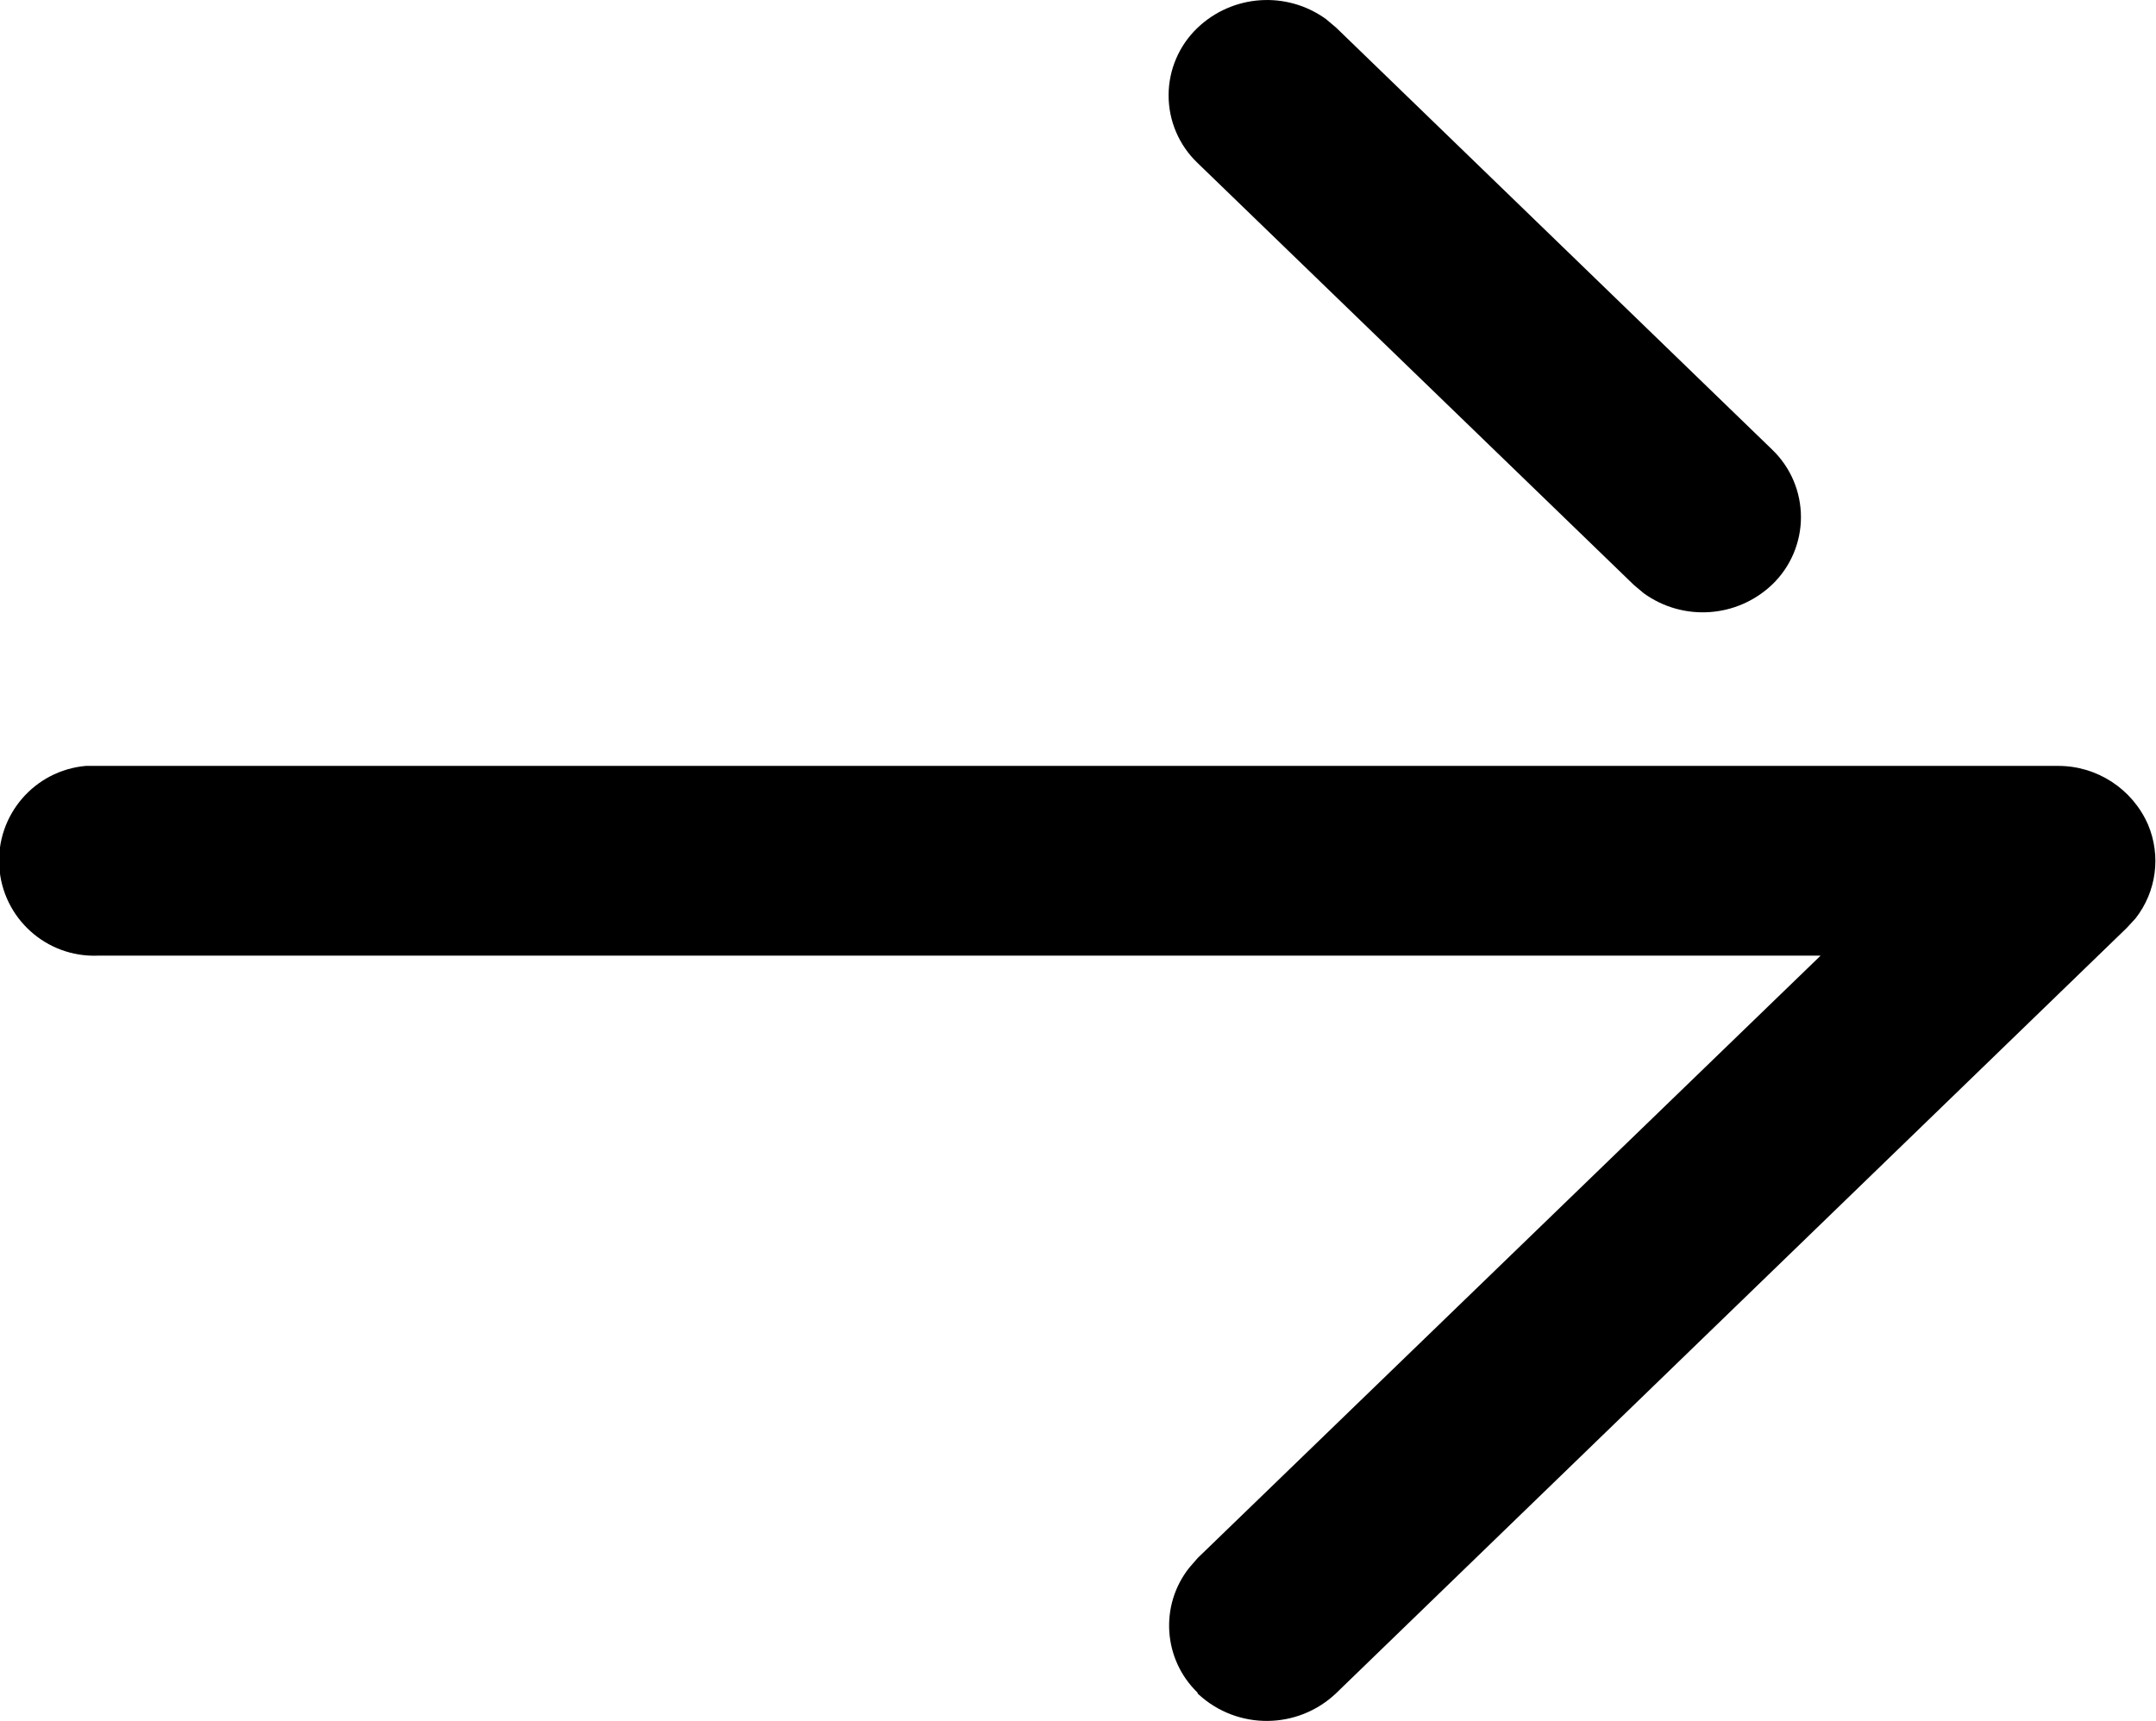
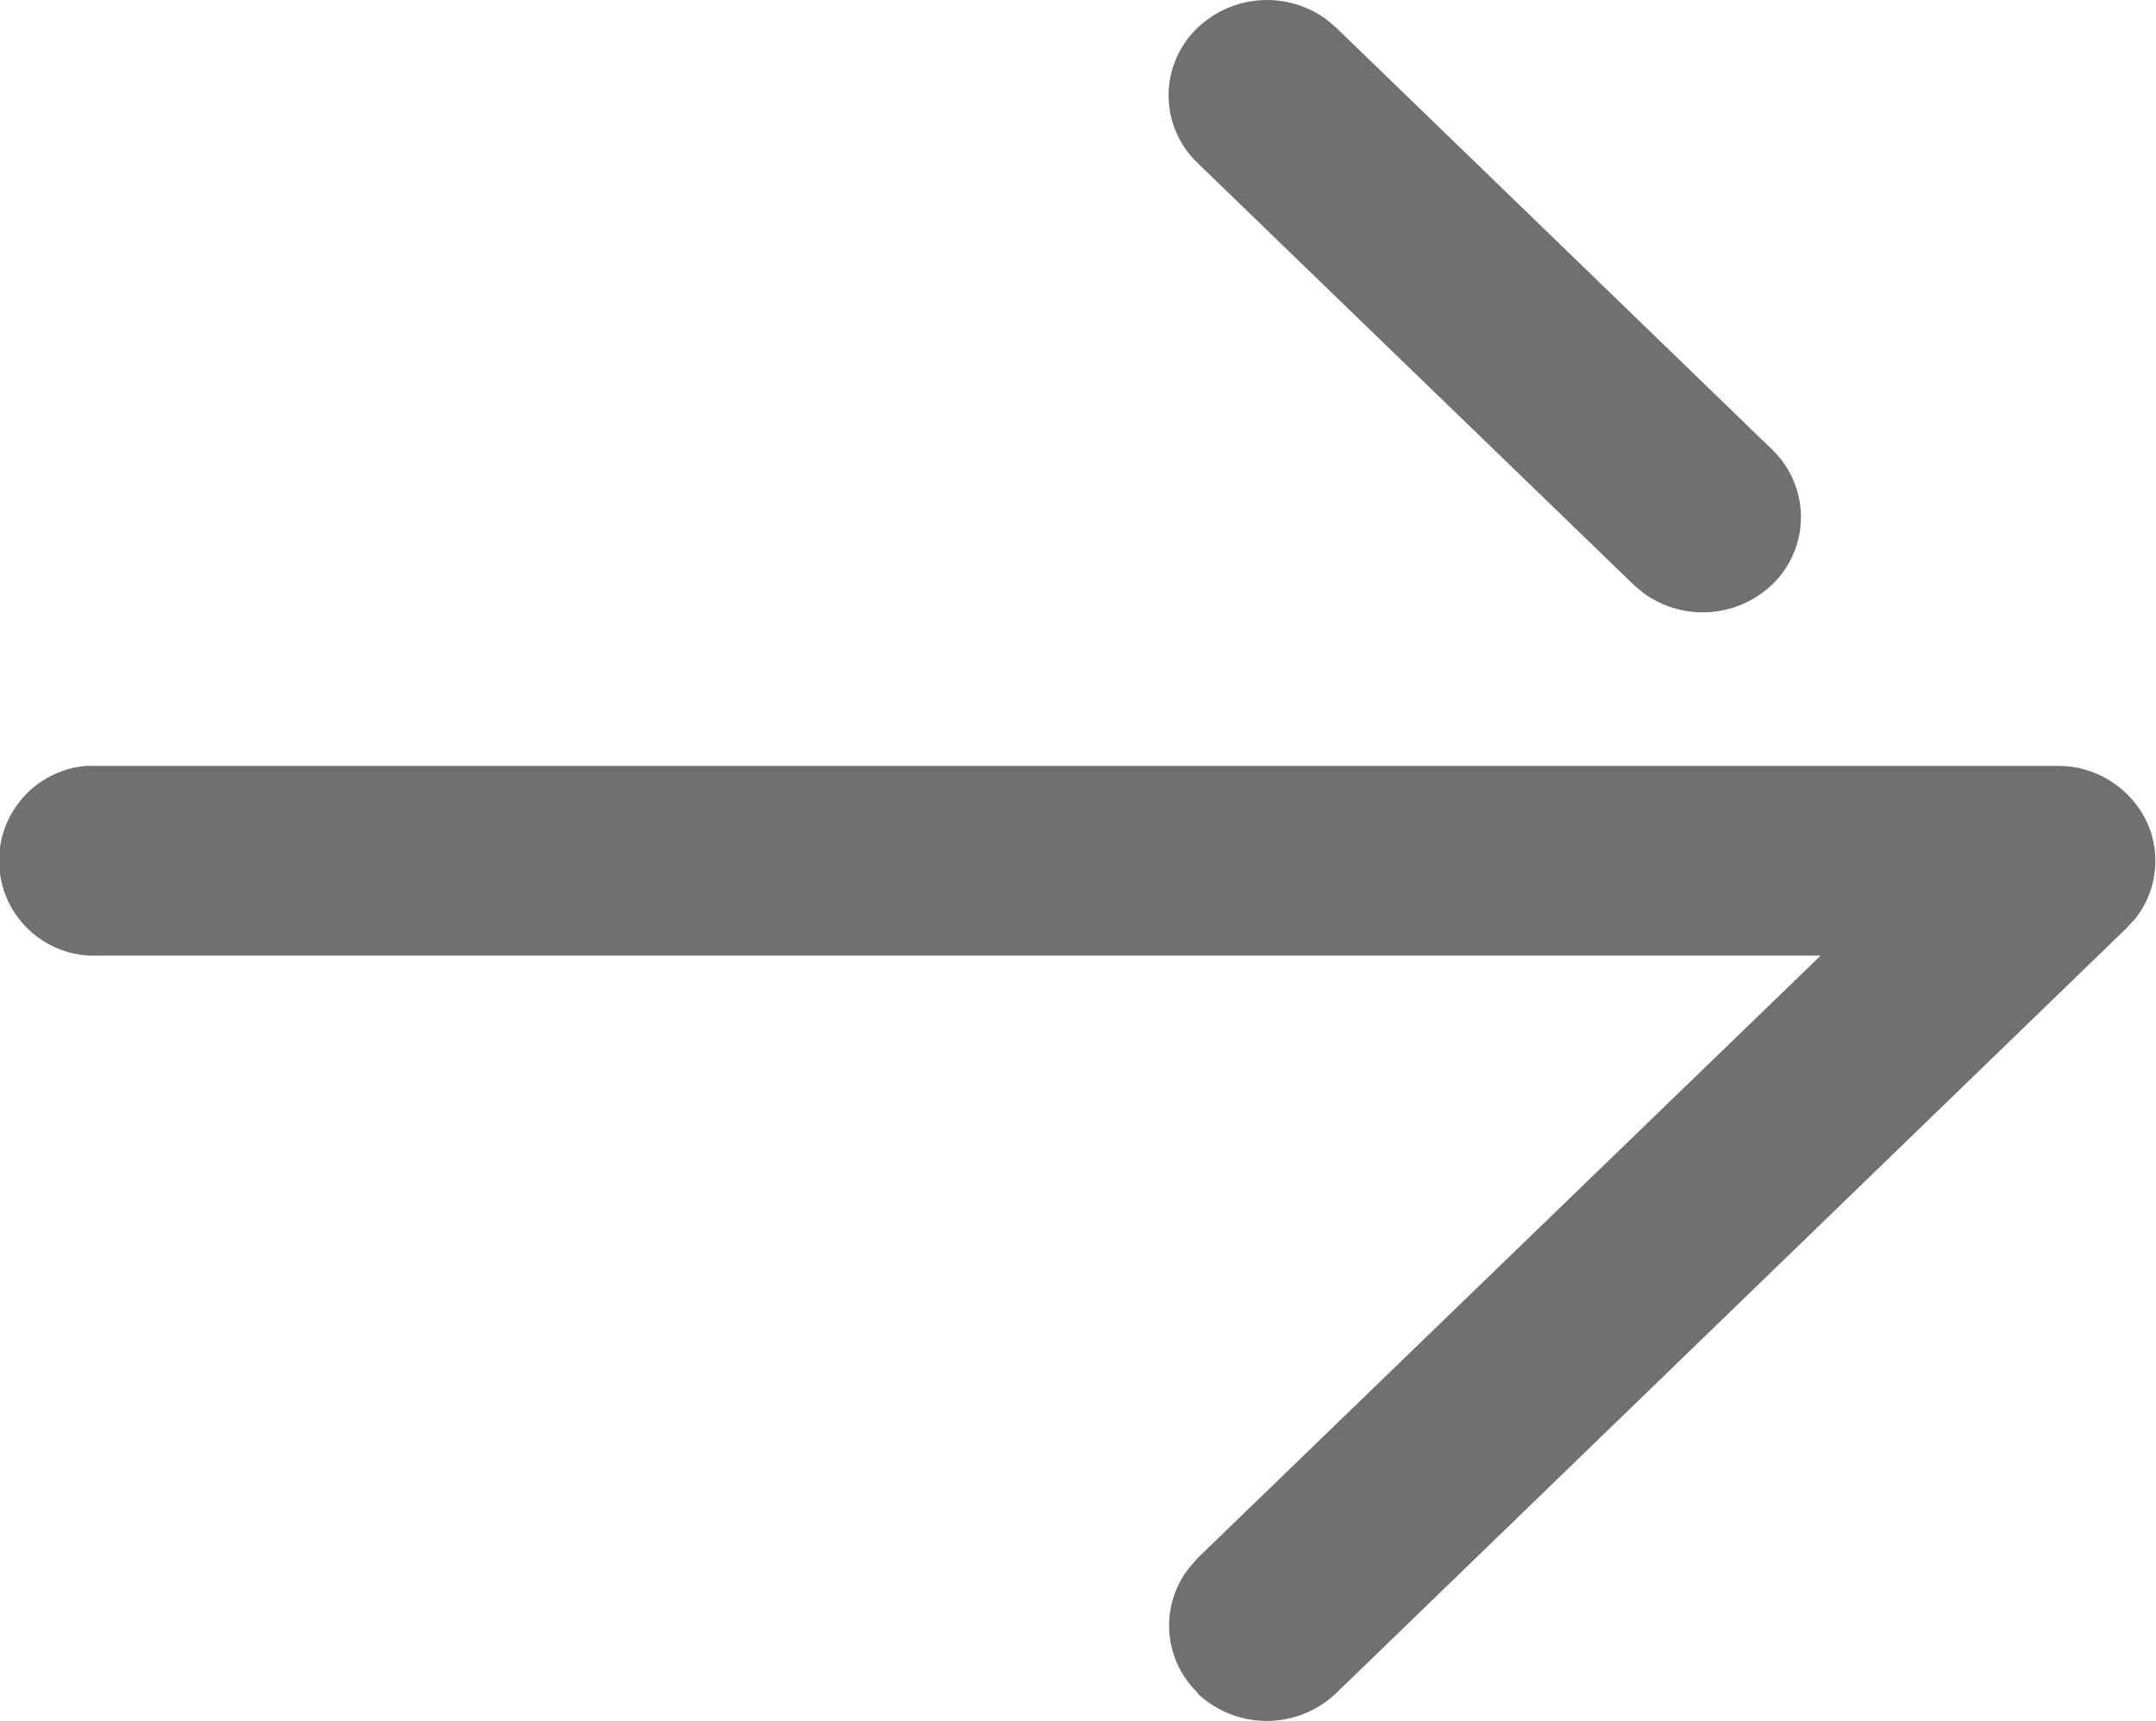
<svg xmlns="http://www.w3.org/2000/svg" width="14.984" height="11.96" viewBox="0 0 14.984 11.96">
-   <path id="next" d="M1839.324,218.792a.648.648,0,0,1-.059-.869l.059-.068,4.329-4.187H1831.68a.661.661,0,0,1-.083-1.319l.083,0H1845.3a.681.681,0,0,1,.629.409.648.648,0,0,1-.088.652l-.061.066-5.495,5.32a.7.7,0,0,1-.954.008l-.009-.008Zm3.1-7.643-.068-.057-3.035-2.936a.649.649,0,0,1,0-.936.7.7,0,0,1,.895-.062l.071.06,3.03,2.933a.65.65,0,0,1,0,.937.7.7,0,0,1-.893.061Z" transform="translate(-1831 -207.025)" />
+   <path id="next" d="M1839.324,218.792a.648.648,0,0,1-.059-.869l.059-.068,4.329-4.187H1831.68a.661.661,0,0,1-.083-1.319l.083,0H1845.3a.681.681,0,0,1,.629.409.648.648,0,0,1-.088.652l-.061.066-5.495,5.32a.7.7,0,0,1-.954.008l-.009-.008Zm3.1-7.643-.068-.057-3.035-2.936a.649.649,0,0,1,0-.936.7.7,0,0,1,.895-.062l.071.06,3.03,2.933a.65.65,0,0,1,0,.937.7.7,0,0,1-.893.061Z" transform="translate(-1831 -207.025)" fill="#707070" />
</svg>
